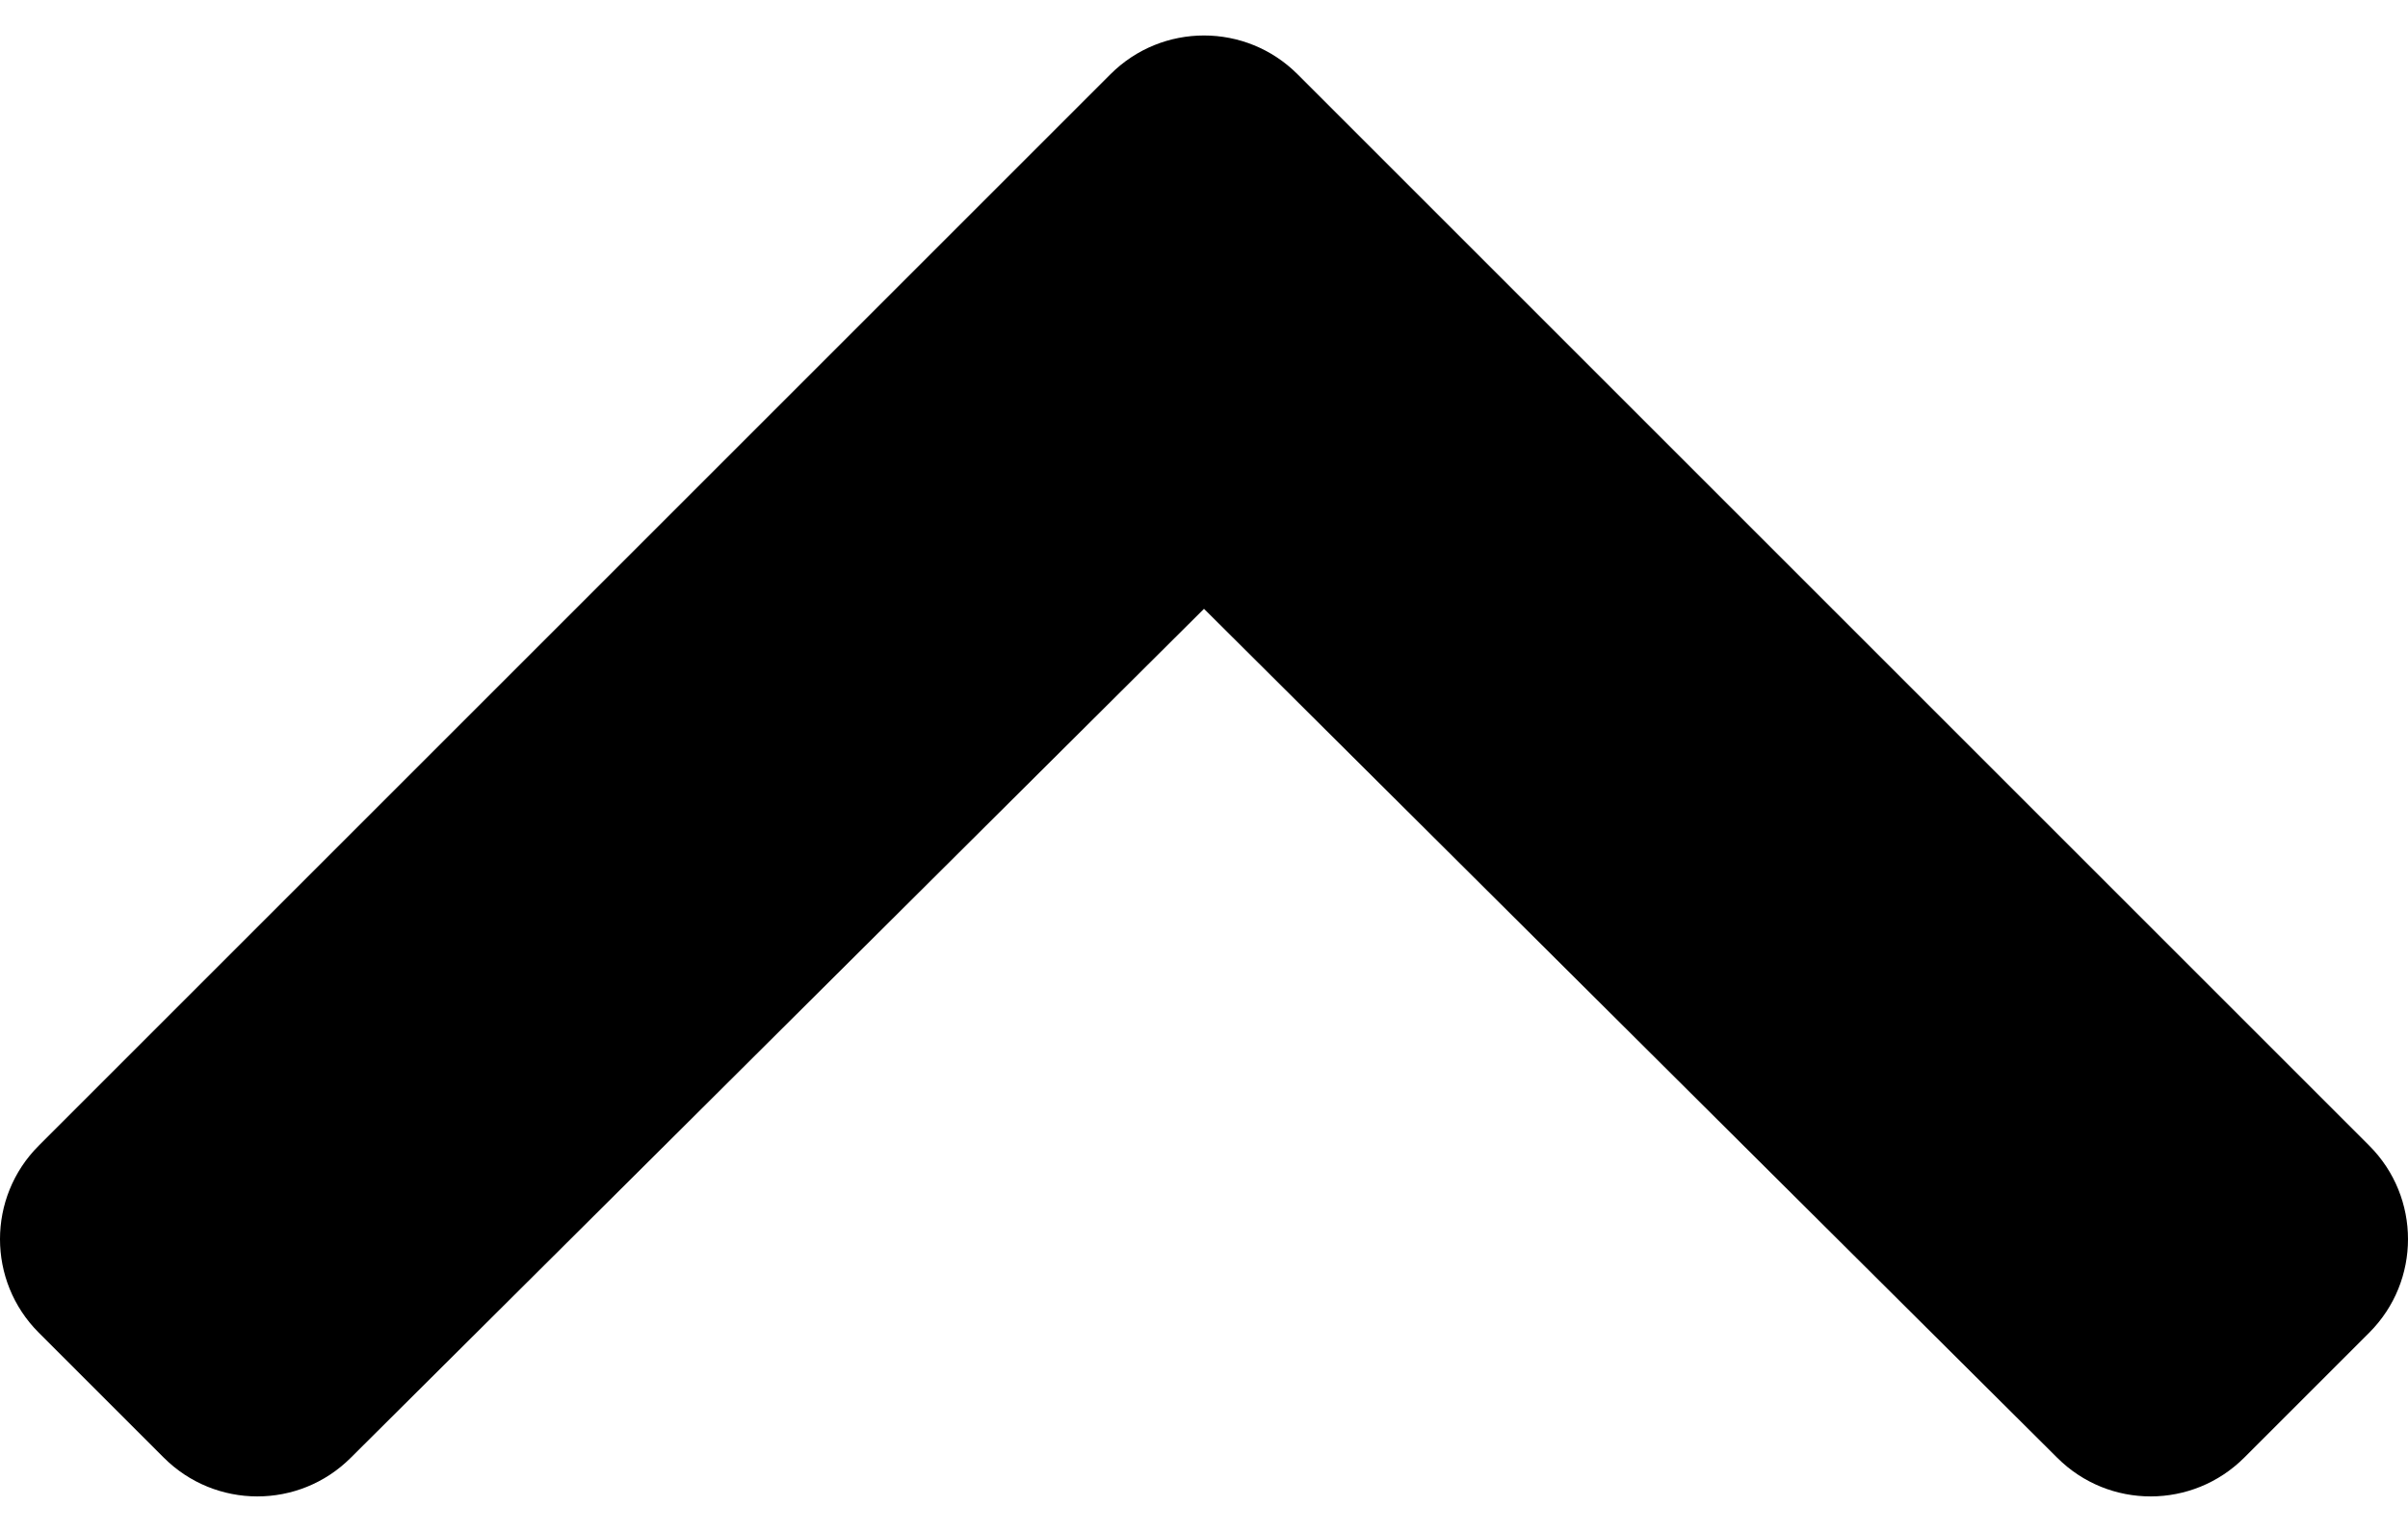
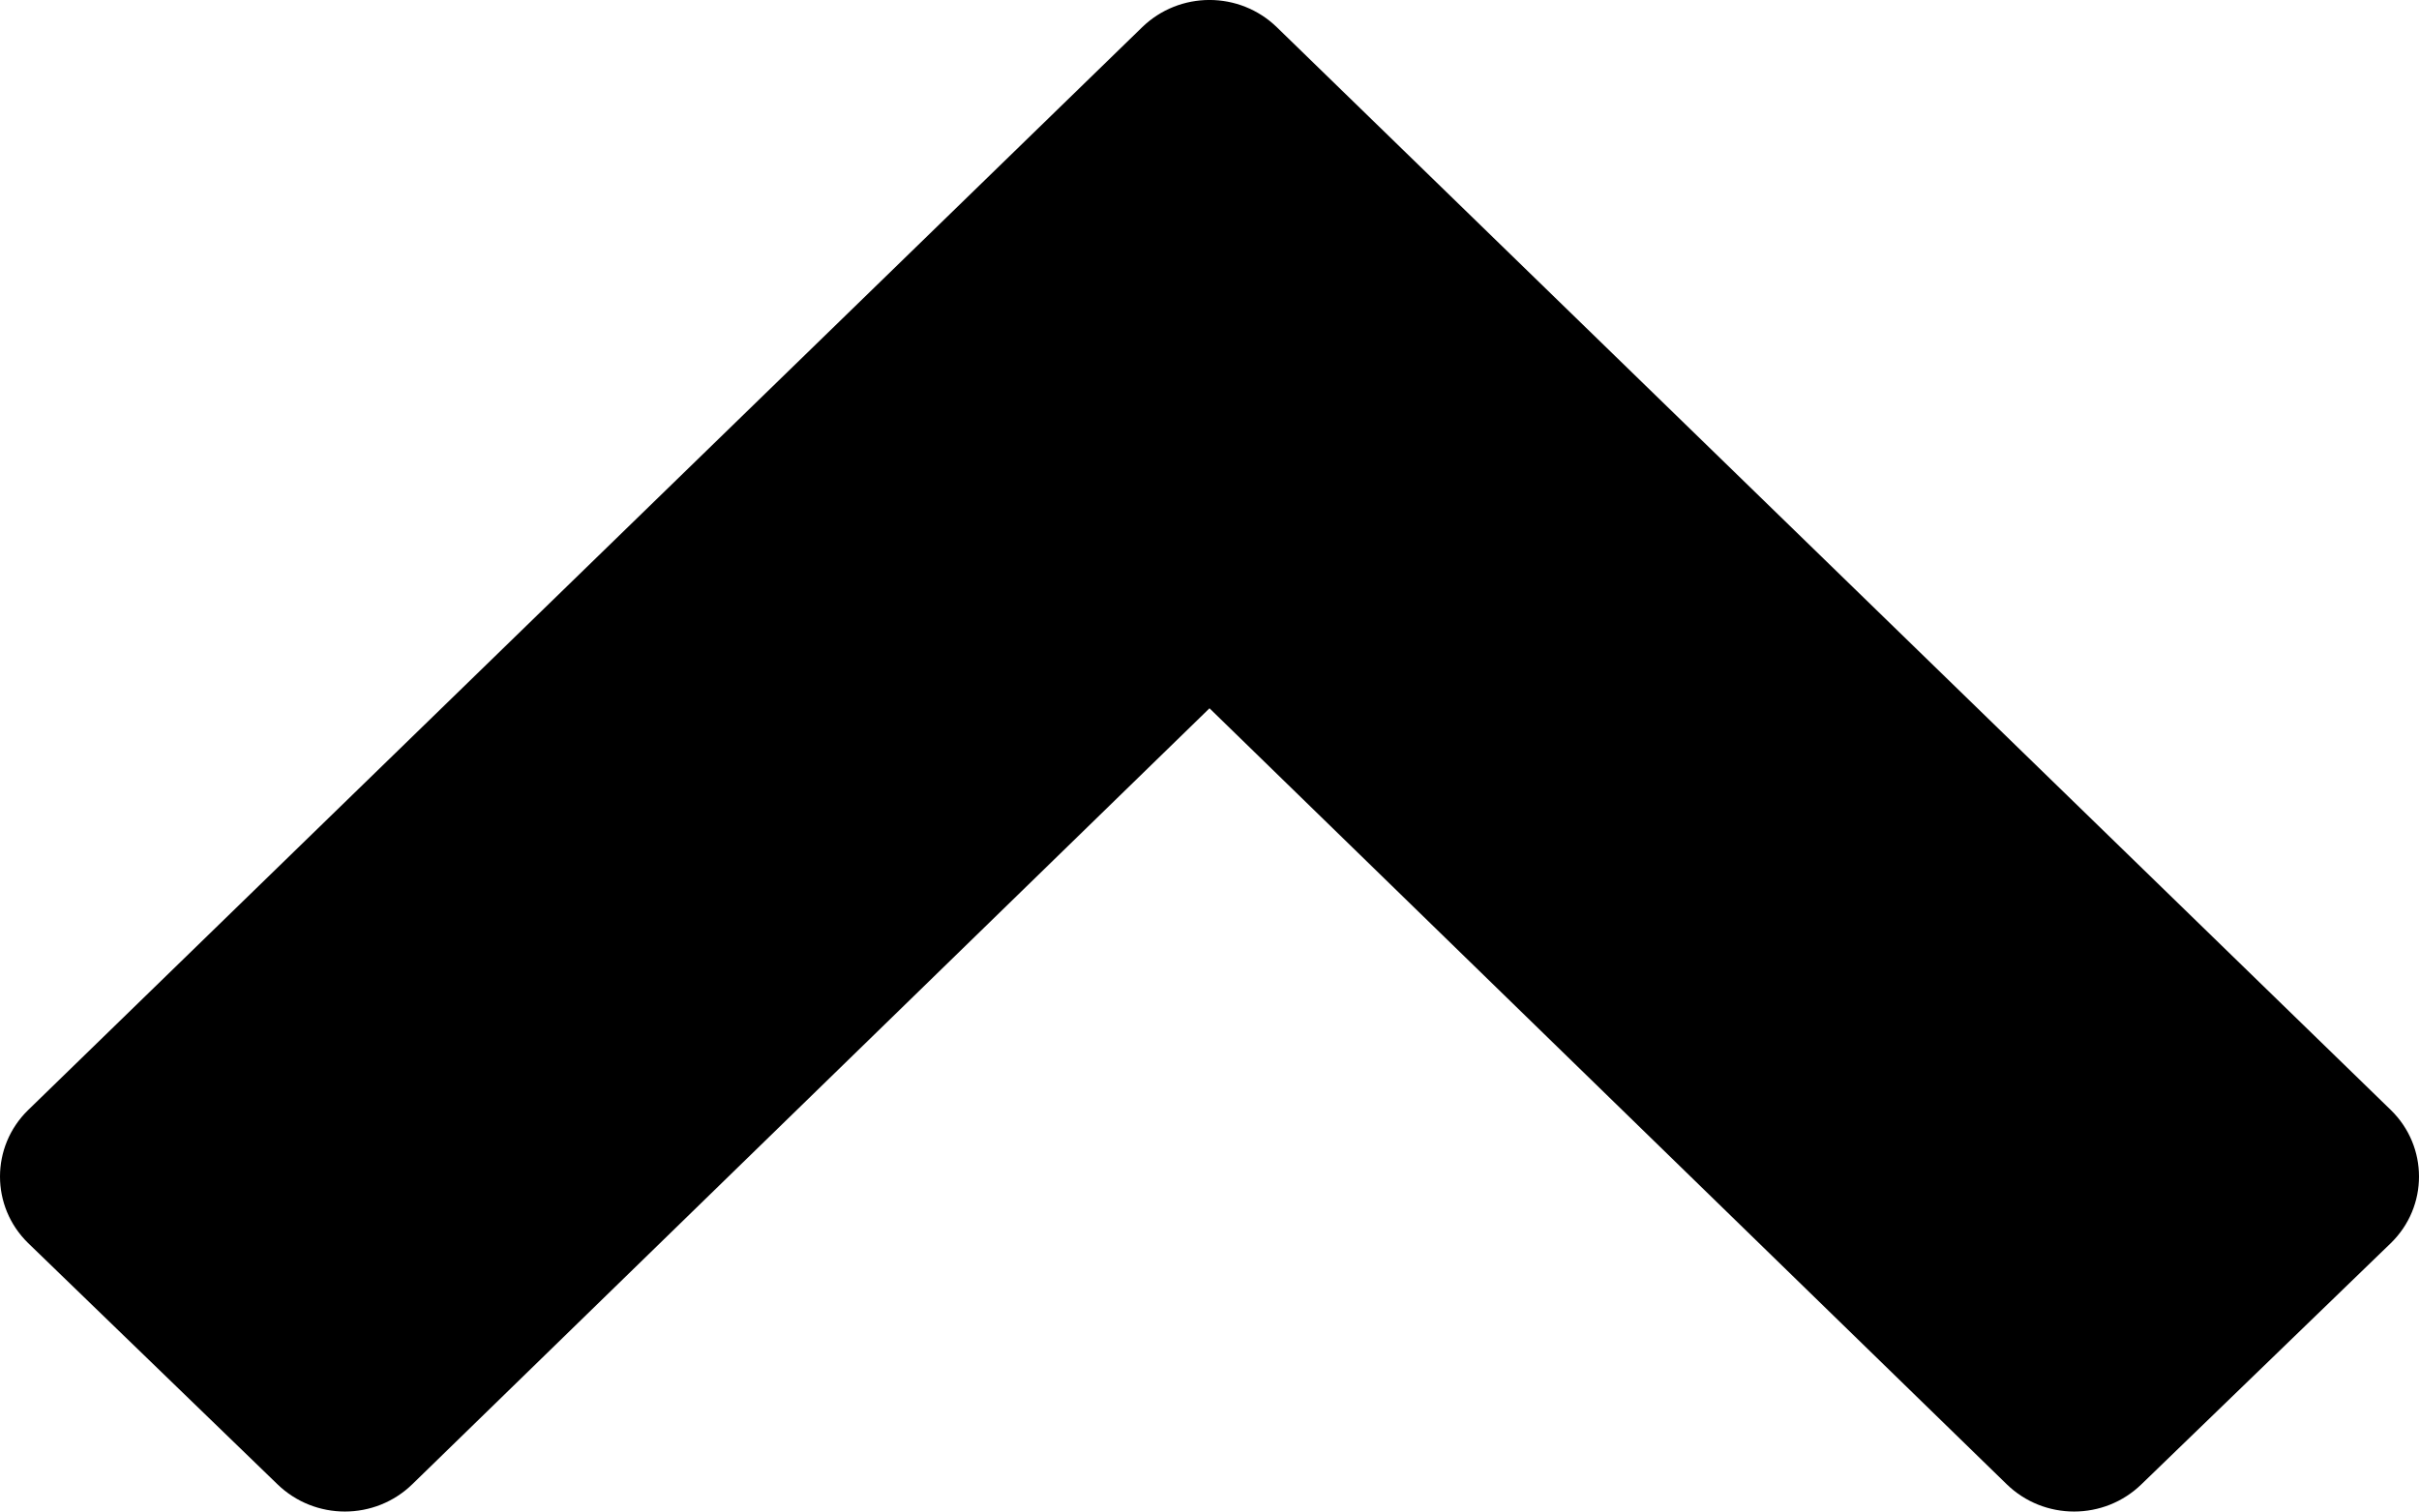
- <svg xmlns="http://www.w3.org/2000/svg" width="22" height="14" viewBox="0 0 22 14" fill="none">
-   <path d="M11.855 0.679L21.646 10.47C22.118 10.942 22.118 11.707 21.646 12.179L20.504 13.321C20.032 13.793 19.268 13.794 18.796 13.323L11 5.564L3.204 13.323C2.732 13.794 1.968 13.793 1.496 13.321L0.354 12.179C-0.118 11.707 -0.118 10.942 0.354 10.47L10.145 0.679C10.617 0.206 11.383 0.206 11.855 0.679Z" fill="#000" />
+ <svg xmlns="http://www.w3.org/2000/svg" width="24" height="15" viewBox="0 0 24 15" fill="none">
+   <path fill-rule="evenodd" clip-rule="evenodd" d="M23.721 12.336L21.248 14.728C20.876 15.091 20.28 15.091 19.908 14.728L12 7.029L4.092 14.728C3.72 15.091 3.124 15.091 2.751 14.728L0.279 12.336C-0.093 11.973 -0.093 11.379 0.279 11.016L11.33 0.272C11.702 -0.091 12.298 -0.091 12.67 0.272L23.721 11.016C24.093 11.379 24.093 11.973 23.721 12.336Z" fill="#000" />
</svg>
